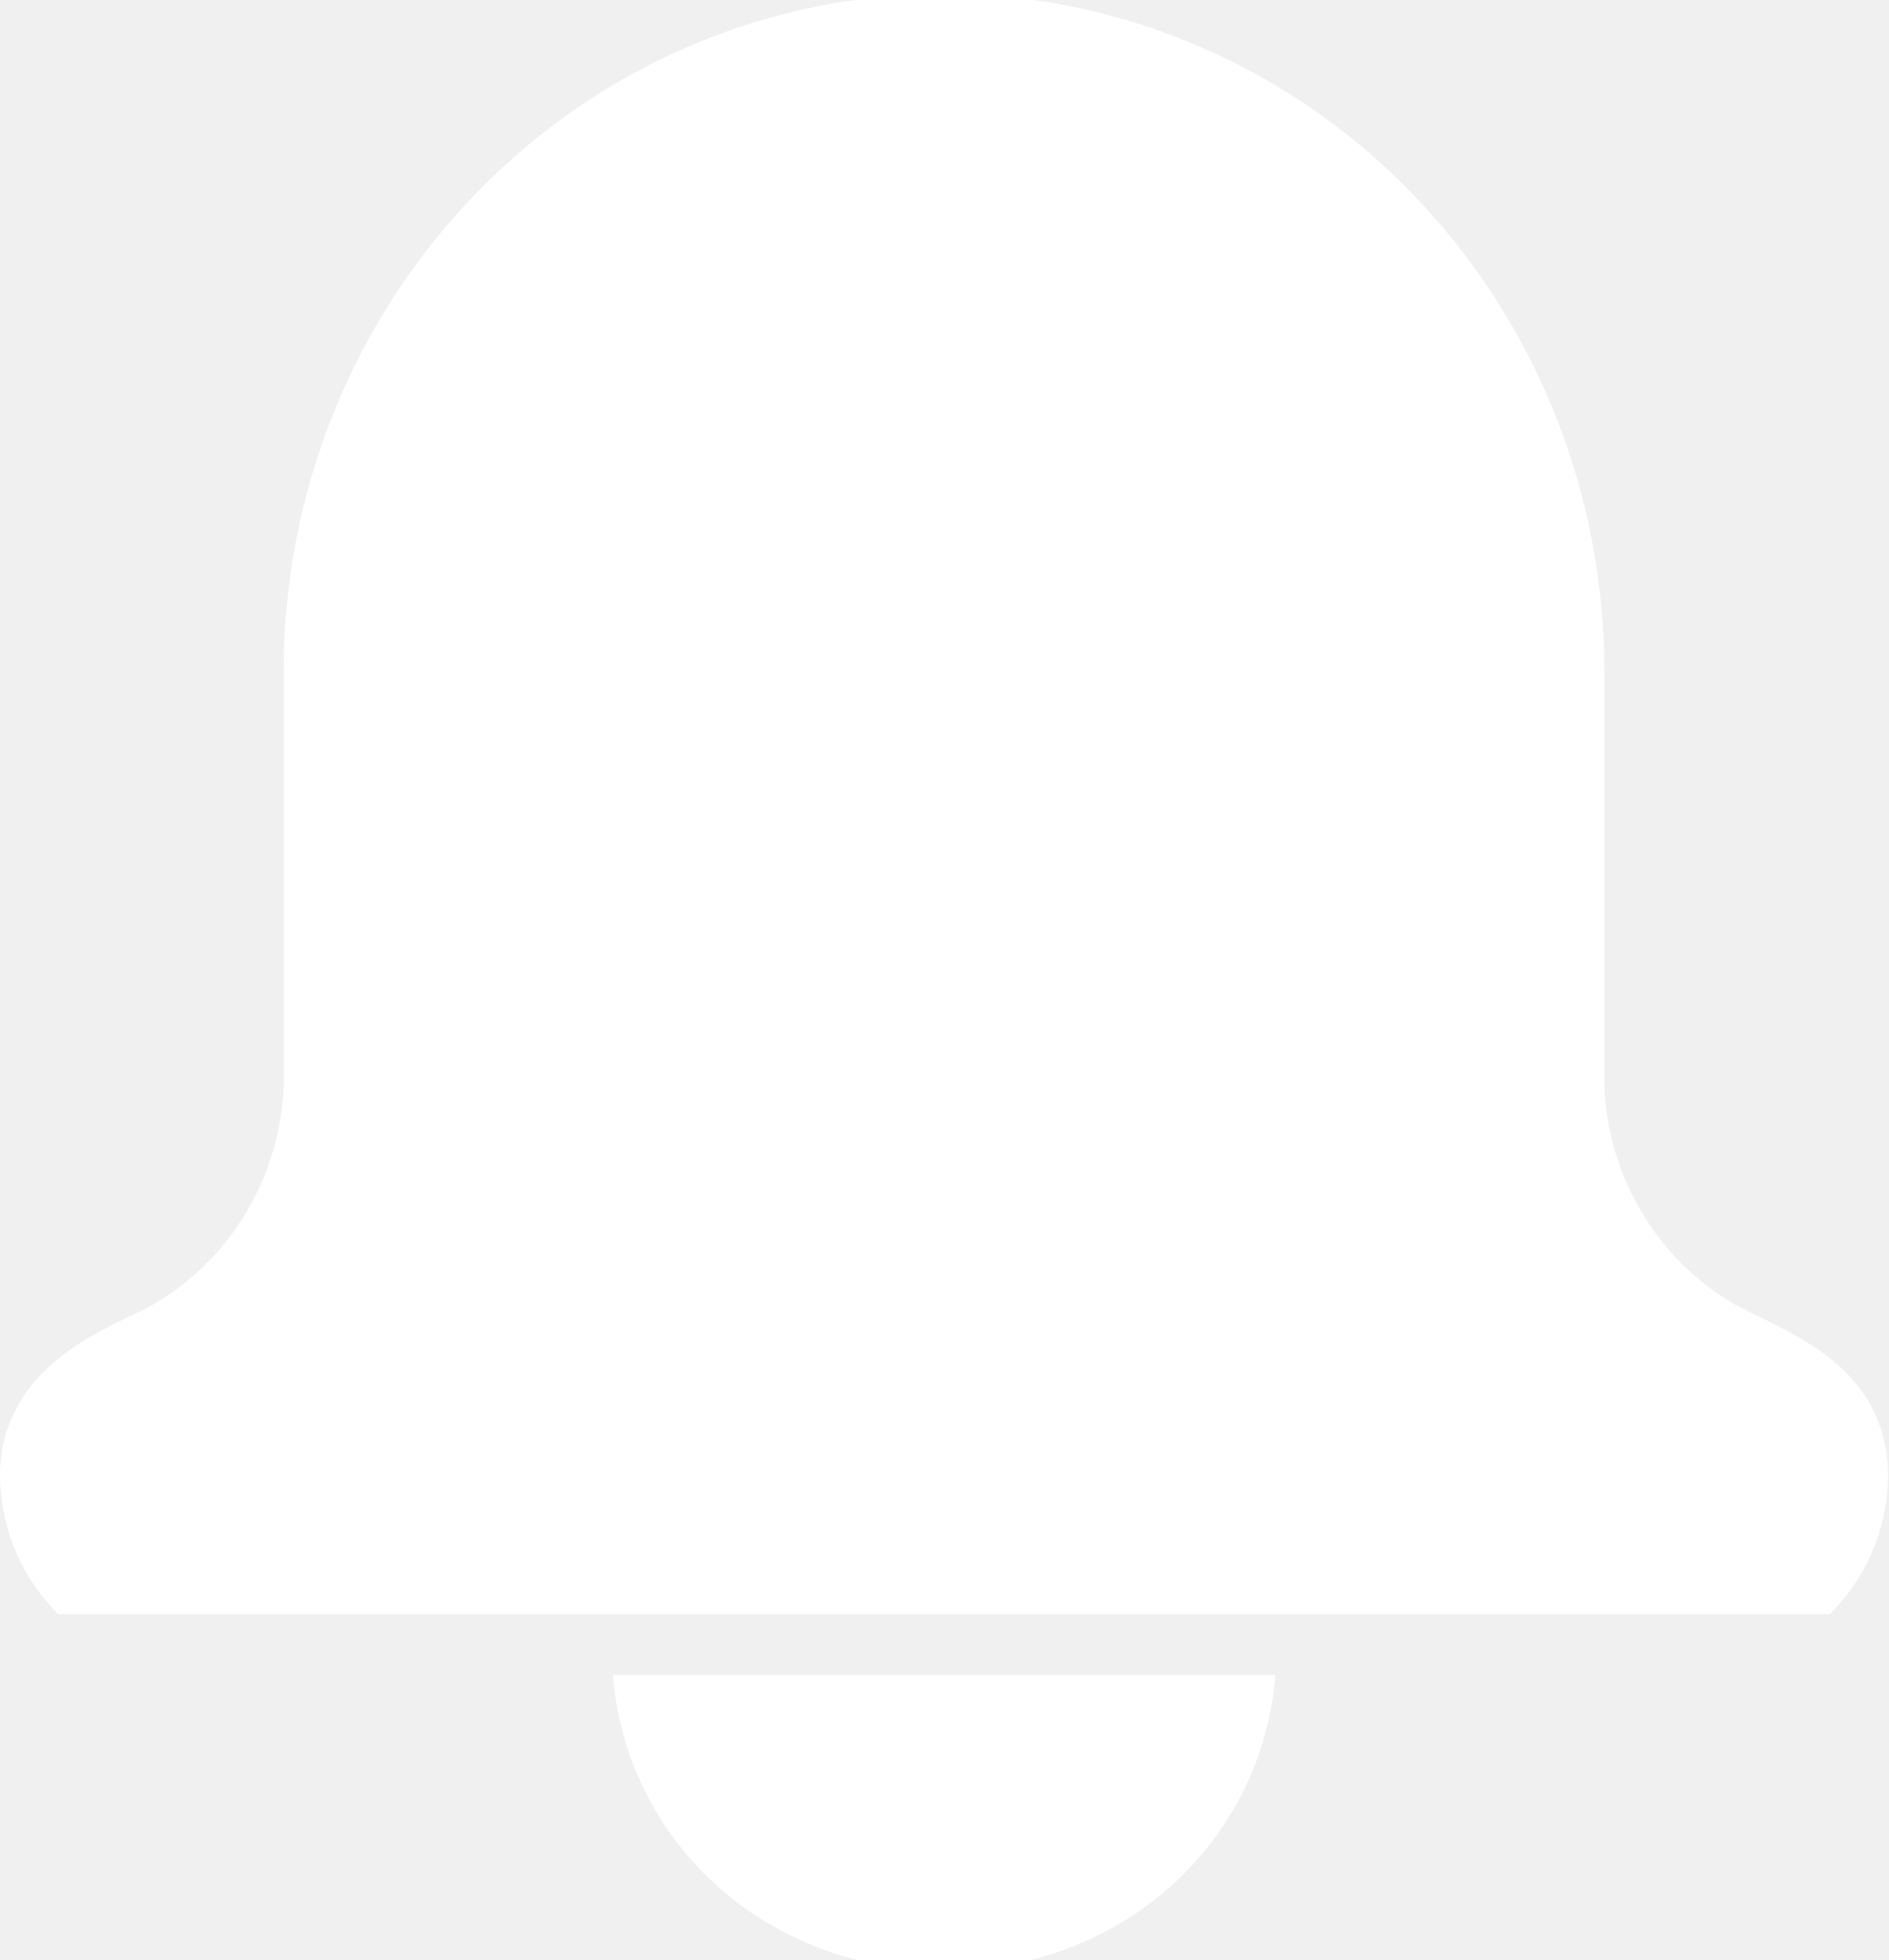
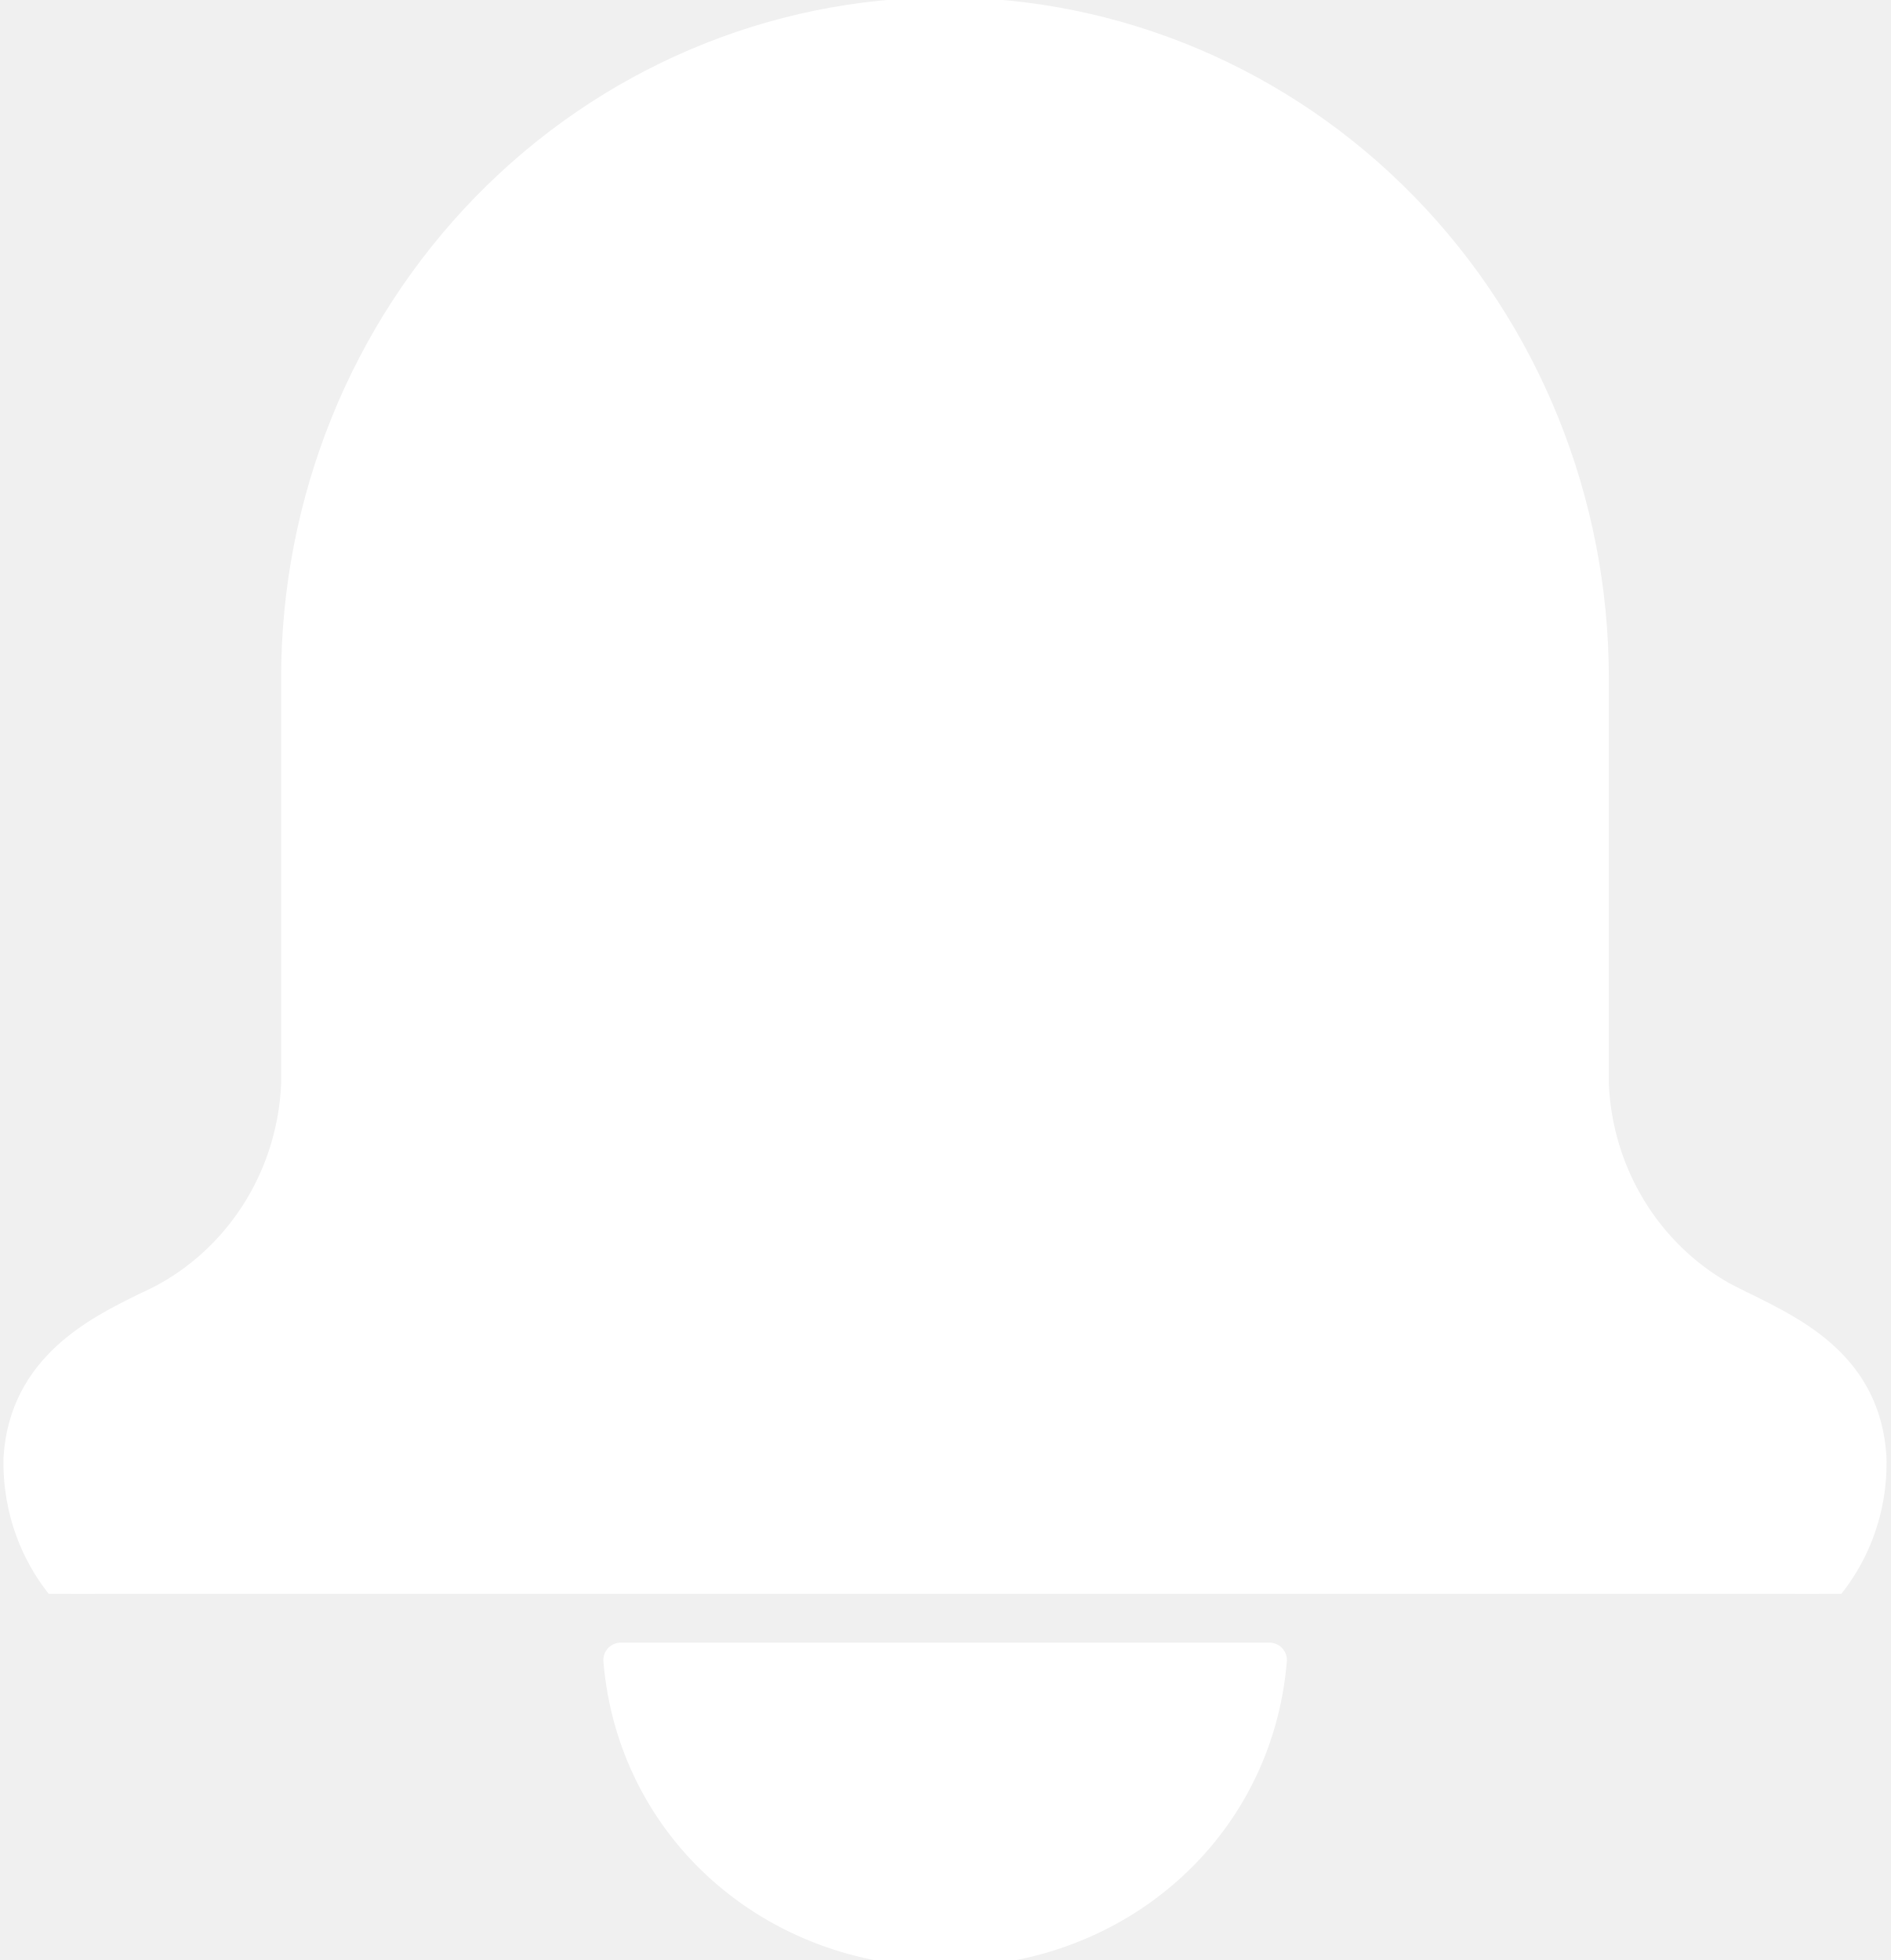
- <svg xmlns="http://www.w3.org/2000/svg" width="53" height="55" viewBox="0 0 53 55" fill="none">
+ <svg xmlns="http://www.w3.org/2000/svg" width="54.2" height="56.2" viewBox="-0.6 -0.6 54.2 56.2" fill="none">
  <defs>
    <clipPath id="bell_body">
-       <rect x="0" y="-1" width="53" height="46.3" />
+       <rect x="-1" y="-2" width="55" height="47.1" />
    </clipPath>
  </defs>
-   <path d="M49.469 36.995C49.227 36.884 48.984 36.755 48.732 36.626C47.656 36.015 46.75 35.13 46.102 34.057C45.453 32.983 45.085 31.757 45.031 30.496V18.843C45.031 13.799 43.078 8.962 39.602 5.395C36.126 1.829 31.412 -0.175 26.496 -0.175C21.58 -0.175 16.866 1.829 13.39 5.395C9.914 8.962 7.961 13.799 7.961 18.843V30.496C7.907 31.757 7.539 32.983 6.891 34.057C6.242 35.13 5.337 36.015 4.26 36.626C4.044 36.746 3.82 36.856 3.595 36.958C2.229 37.631 0.163 38.654 0.001 41.199C-0.019 41.932 0.105 42.661 0.366 43.344C0.627 44.026 1.019 44.648 1.52 45.172C2.008 45.732 2.602 46.185 3.266 46.502C3.93 46.819 4.651 46.994 5.383 47.016H17.224C17.536 49.311 18.647 51.413 20.351 52.935C22.055 54.456 24.237 55.294 26.496 55.294C28.755 55.294 30.937 54.456 32.641 52.935C34.345 51.413 35.456 49.311 35.768 47.016H47.609C48.342 46.994 49.062 46.819 49.726 46.502C50.39 46.185 50.985 45.732 51.473 45.172C51.977 44.646 52.373 44.02 52.634 43.332C52.895 42.644 53.016 41.909 52.991 41.171C52.829 38.663 50.889 37.705 49.469 36.995Z" fill="white" clip-path="url(#bell_body)" />
-   <path d="M17.2 47.0H35.8C35.4 51.8 31.4 55.3 26.5 55.3C21.6 55.3 17.6 51.8 17.2 47.0Z" fill="white" />
+   <path d="M49.469 36.995C49.227 36.884 48.984 36.755 48.732 36.626C47.656 36.015 46.75 35.13 46.102 34.057C45.453 32.983 45.085 31.757 45.031 30.496V18.843C45.031 13.799 43.078 8.962 39.602 5.395C36.126 1.829 31.412 -0.175 26.496 -0.175C21.58 -0.175 16.866 1.829 13.39 5.395C9.914 8.962 7.961 13.799 7.961 18.843V30.496C7.907 31.757 7.539 32.983 6.891 34.057C6.242 35.13 5.337 36.015 4.26 36.626C4.044 36.746 3.82 36.856 3.595 36.958C2.229 37.631 0.163 38.654 0.001 41.199C-0.019 41.932 0.105 42.661 0.366 43.344C0.627 44.026 1.019 44.648 1.52 45.172C2.008 45.732 2.602 46.185 3.266 46.502C3.93 46.819 4.651 46.994 5.383 47.016H17.224C17.536 49.311 18.647 51.413 20.351 52.935C22.055 54.456 24.237 55.294 26.496 55.294C28.755 55.294 30.937 54.456 32.641 52.935C34.345 51.413 35.456 49.311 35.768 47.016H47.609C48.342 46.994 49.062 46.819 49.726 46.502C50.39 46.185 50.985 45.732 51.473 45.172C51.977 44.646 52.373 44.02 52.634 43.332C52.895 42.644 53.016 41.909 52.991 41.171C52.829 38.663 50.889 37.705 49.469 36.995Z" fill="white" stroke="white" stroke-width="1" stroke-linejoin="round" clip-path="url(#bell_body)" />
+   <path d="M17.2 47.0H35.8C35.4 51.8 31.4 55.3 26.5 55.3C21.6 55.3 17.6 51.8 17.2 47.0Z" fill="white" stroke="white" stroke-width="1" stroke-linejoin="round" />
</svg>
